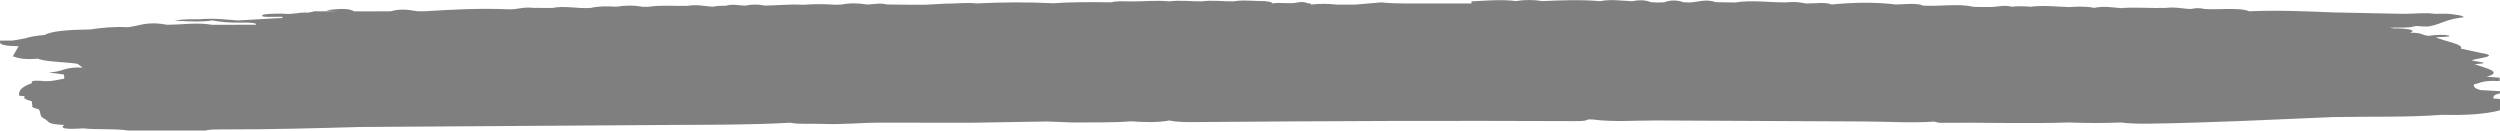
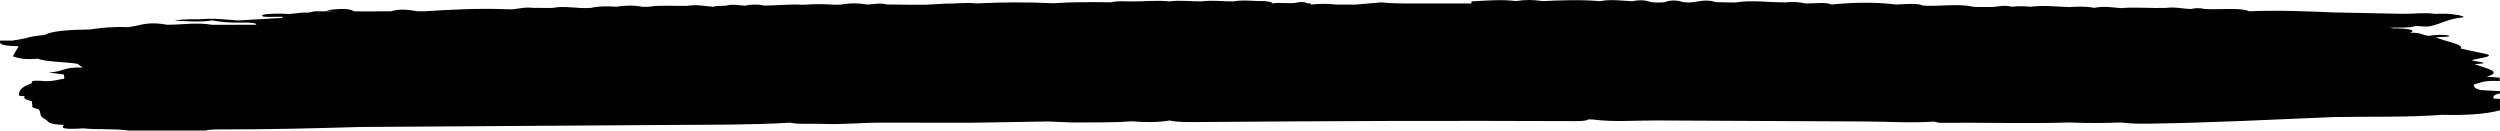
<svg xmlns="http://www.w3.org/2000/svg" preserveAspectRatio="none" viewBox="152.958 473.89 500 26.109">
  <defs />
  <text style="font-size: 36; font-family: Roboto; white-space: pre;" transform="matrix(1, 0, 0, 1, 833.4682, 435.3383)" />
  <g id="change1_1" transform="matrix(1, 0, 0, 1, 622.0682, 256.5235)">
-     <path d="M 30.83 233.58 C 30.83 233.356 30.83 233.13 30.83 232.906 C 29.96 232.839 29.09 232.773 28.21 232.706 C 31.67 231.75 28.01 231.003 25.8 230.215 C 25.8 230.215 25.8 230.215 25.8 230.215 C 30.72 229.875 23.95 229.622 25.58 229.308 C 25.58 229.308 25.58 229.308 25.58 229.308 C 27.26 228.896 30.74 228.544 27.06 227.952 C 25.72 227.664 24.39 227.377 23.06 227.09 C 23.06 227.09 23.06 227.09 23.06 227.09 C 23.74 226.173 19.5 225.588 18.06 224.814 C 19.26 224.776 21.3 224.713 20.72 224.507 C 19.9 224.219 17.98 224.319 16.62 224.532 C 16.62 224.532 16.62 224.532 16.62 224.532 C 15.08 224.376 15.42 223.877 12.87 223.907 C 13.56 223.682 13.64 223.462 12.75 223.246 C 12.08 223.118 11.26 223.047 10.26 223.036 C 10.06 223.038 9.87 223.043 9.68 223.048 C 9.43 222.99 9.14 222.94 8.81 222.896 C 10.19 222.887 11.6 222.915 12.92 222.813 C 13.32 222.729 13.72 222.644 14.12 222.56 C 15.06 222.585 16.05 222.79 16.94 222.596 C 19.47 222.047 19.96 221.263 23.56 220.818 C 23.86 220.782 23.19 220.407 21.9 220.294 C 21.9 220.294 21.9 220.294 21.9 220.294 C 20.81 220.058 19.38 220.093 17.93 220.138 C 17.93 220.138 17.93 220.138 17.93 220.138 C 17.93 220.138 17.93 220.138 17.93 220.138 C 15.8 219.834 13.66 220.15 11.53 220.133 C 11.53 220.133 11.53 220.133 11.53 220.133 C 6.84 220.036 2.14 219.942 -2.55 219.846 C -2.55 219.846 -2.55 219.846 -2.55 219.846 C -8.05 219.617 -13.55 219.375 -19.26 219.624 C -19.26 219.624 -19.26 219.624 -19.26 219.624 C -21.12 218.8 -25.33 219.366 -28.23 219.158 C -29.15 218.925 -30.05 218.965 -30.92 219.166 C -30.92 219.166 -30.92 219.166 -30.92 219.166 C -32.66 219.129 -33.87 218.7 -36.01 218.953 C -36.01 218.953 -36.01 218.953 -36.01 218.953 C -38.98 219.046 -42.01 218.744 -44.96 218.993 C -44.96 218.993 -44.96 218.993 -44.96 218.993 C -44.96 218.993 -44.96 218.993 -44.96 218.993 C -46.69 218.844 -48.37 218.543 -50.28 218.939 C -50.28 218.939 -50.28 218.939 -50.28 218.939 C -51.69 218.635 -53.43 218.655 -55.28 218.784 C -57.85 218.703 -60.34 218.383 -63.03 218.714 C -63.03 218.714 -63.03 218.714 -63.03 218.714 C -64.27 218.59 -65.51 218.578 -66.76 218.711 C -68.24 218.331 -69.37 218.68 -70.62 218.767 C -70.62 218.767 -70.62 218.767 -70.62 218.767 C -70.62 218.767 -70.62 218.767 -70.62 218.767 C -71.51 218.767 -72.39 218.769 -73.28 218.769 C -73.69 218.749 -74.1 218.734 -74.51 218.721 C -74.51 218.721 -74.51 218.721 -74.51 218.721 C -77.37 218.021 -81.29 218.706 -84.52 218.485 C -84.52 218.485 -84.52 218.485 -84.52 218.485 C -85.67 217.923 -87.97 218.22 -89.92 218.265 C -89.92 218.265 -89.92 218.265 -89.92 218.265 C -94.22 217.755 -98.51 217.847 -102.81 218.268 C -103.92 217.727 -106.2 218.09 -107.98 218.061 C -109.02 217.861 -110.03 217.644 -111.81 217.842 C -111.81 217.842 -111.81 217.842 -111.81 217.842 C -115.24 217.894 -118.71 217.308 -122.1 217.868 C -123.37 217.846 -124.65 217.824 -125.92 217.802 C -127.94 217.108 -129.45 217.758 -131.17 217.863 C -131.56 217.844 -131.96 217.83 -132.37 217.821 C -133.69 217.368 -135 217.327 -136.27 217.826 C -136.7 217.842 -137.13 217.856 -137.57 217.871 C -137.57 217.871 -137.57 217.871 -137.57 217.871 C -137.57 217.871 -137.57 217.871 -137.57 217.871 C -137.99 217.852 -138.4 217.833 -138.82 217.816 C -138.82 217.816 -138.82 217.816 -138.82 217.816 C -139.74 217.534 -140.59 217.208 -142.68 217.616 C -144.82 217.511 -146.95 217.172 -149.12 217.606 C -152.94 217.253 -156.79 217.423 -160.63 217.59 C -162.38 217.295 -164.14 217.293 -165.92 217.58 C -165.92 217.58 -165.92 217.58 -165.92 217.58 C -168.97 217.204 -171.88 217.505 -174.82 217.641 C -174.82 217.779 -174.82 217.915 -174.81 218.054 C -174.8 218.056 -174.8 218.059 -174.79 218.061 C -174.8 218.061 -174.8 218.061 -174.81 218.061 C -174.81 218.061 -174.81 218.054 -174.81 218.054 C -177.82 218.054 -180.82 218.054 -183.83 218.054 L -183.82 218.063 C -186.86 218.033 -190.02 218.156 -192.82 217.839 C -193.67 217.912 -194.53 217.987 -195.38 218.061 C -196.24 218.135 -197.09 218.206 -197.95 218.28 C -197.95 218.28 -197.95 218.285 -197.95 218.285 C -198.81 218.287 -199.66 218.288 -200.52 218.29 C -200.52 218.29 -200.52 218.29 -200.52 218.29 C -200.95 218.288 -201.37 218.287 -201.8 218.285 C -203.52 218.082 -205.23 218.08 -206.95 218.285 C -206.95 218.285 -206.95 218.285 -206.95 218.285 C -206.95 218.285 -206.95 218.285 -206.95 218.285 C -206.95 218.285 -206.95 218.285 -206.95 218.285 C -206.95 218.21 -206.95 218.136 -206.95 218.061 C -208.12 218.094 -207.79 217.602 -209.53 217.837 C -210.78 218.233 -213.28 217.758 -214.66 218.061 C -214.72 217.885 -214.8 217.713 -215.94 217.637 C -215.94 217.637 -215.94 217.637 -215.94 217.637 C -215.94 217.637 -215.94 217.637 -215.94 217.637 C -215.94 217.637 -216 217.58 -216 217.58 C -218.11 217.646 -220.36 217.271 -222.38 217.642 C -224.52 217.688 -226.65 217.341 -228.79 217.642 C -228.79 217.642 -228.79 217.642 -228.79 217.642 C -230.95 217.672 -233.12 217.353 -235.28 217.644 C -237.85 217.363 -240.42 217.7 -242.99 217.648 C -242.99 217.648 -242.99 217.648 -242.99 217.648 C -244.38 217.63 -245.9 217.532 -246.81 217.828 C -246.81 217.828 -246.81 217.828 -246.81 217.828 C -250.76 217.775 -254.69 217.749 -258.46 218.019 C -258.46 218.019 -258.46 218.019 -258.46 218.019 C -263.59 217.77 -268.7 217.798 -273.79 218.049 C -275.97 217.819 -278.01 218.128 -280.14 218.099 C -280.14 218.099 -280.14 218.099 -280.14 218.099 C -281.45 218.171 -282.77 218.245 -284.08 218.317 C -284.08 218.317 -284.08 218.317 -284.08 218.317 C -284.92 218.319 -285.76 218.319 -286.6 218.32 C -286.6 218.32 -286.6 218.32 -286.6 218.32 C -288.31 218.301 -290.02 218.281 -291.73 218.262 C -291.73 218.262 -291.73 218.262 -291.73 218.262 C -293.06 217.892 -294.31 218.233 -295.6 218.274 C -295.6 218.274 -295.6 218.274 -295.6 218.274 C -297.36 217.985 -299.11 217.939 -300.85 218.28 C -300.85 218.28 -300.85 218.28 -300.85 218.28 C -301.28 218.292 -301.71 218.305 -302.15 218.315 C -302.15 218.315 -302.15 218.315 -302.15 218.315 C -302.15 218.315 -302.15 218.315 -302.15 218.315 C -304.27 218.151 -306.38 218.159 -308.48 218.324 C -308.48 218.324 -308.48 218.324 -308.48 218.324 C -311.19 218.156 -313.58 218.466 -316.16 218.483 C -317.5 218.199 -318.81 218.222 -320.07 218.498 C -321.35 218.468 -322.66 218.099 -323.9 218.509 C -324.92 218.519 -325.94 218.532 -326.5 218.72 C -328.19 218.621 -329.51 218.203 -331.7 218.538 C -331.7 218.538 -331.7 218.538 -331.7 218.538 C -334.26 218.6 -337.06 218.343 -339.37 218.721 C -339.37 218.721 -339.37 218.721 -339.37 218.721 C -339.77 218.734 -340.18 218.737 -340.58 218.734 C -342.29 218.395 -344.05 218.427 -345.85 218.711 C -345.85 218.711 -345.85 218.711 -345.85 218.711 C -347.85 218.578 -349.59 218.616 -350.9 218.942 C -353.46 219.17 -356.08 218.443 -358.63 218.954 C -358.63 218.954 -358.63 218.954 -358.63 218.954 C -359.9 218.951 -361.17 218.946 -362.44 218.942 C -362.44 218.942 -362.44 218.942 -362.44 218.942 C -364.78 218.685 -365.54 219.352 -367.67 219.217 C -367.67 219.217 -367.67 219.217 -367.67 219.217 C -373.52 218.981 -378.94 219.298 -384.34 219.625 C -384.76 219.632 -385.18 219.632 -385.6 219.625 C -385.6 219.625 -385.6 219.625 -385.6 219.625 C -387.37 219.315 -389.13 219.061 -390.91 219.624 C -390.91 219.624 -390.91 219.624 -390.91 219.624 C -392.57 219.632 -394.22 219.641 -395.88 219.65 C -395.88 219.65 -395.88 219.65 -395.88 219.65 C -396.68 219.642 -397.49 219.635 -398.29 219.628 C -398.29 219.628 -398.29 219.628 -398.29 219.628 C -399.33 218.951 -401.49 219.126 -403.79 219.408 C -403.17 219.66 -401.92 219.548 -400.85 219.545 C -402.61 219.598 -404.35 219.662 -406.16 219.62 C -406.6 219.711 -407.03 219.803 -407.47 219.892 C -407.47 219.892 -407.47 219.892 -407.47 219.892 C -407.47 219.892 -407.47 219.892 -407.47 219.892 C -409.43 219.769 -410.5 220.335 -412.61 220.097 C -414.64 220.075 -416.95 220.152 -416.68 220.553 C -416.44 220.899 -414 220.667 -412.57 220.724 C -412.62 220.808 -412.66 220.892 -412.7 220.976 C -412.7 220.976 -412.7 220.976 -412.7 220.976 C -413.08 220.979 -413.45 220.992 -413.81 221.011 C -413.81 221.011 -413.81 221.011 -413.81 221.011 C -416.37 221.16 -418.94 221.311 -421.5 221.459 C -421.5 221.459 -421.5 221.459 -421.5 221.459 C -423.98 221.282 -426.32 220.955 -429.24 221.226 C -430.71 221.219 -432.3 221.151 -434.19 221.495 C -431.05 221.649 -428.85 221.808 -426.64 221.442 C -426.64 221.442 -426.64 221.442 -426.64 221.442 C -425.03 221.75 -423.24 221.957 -420.65 221.893 C -419.01 221.854 -417.72 221.959 -417.88 222.316 C -417.88 222.316 -417.88 222.316 -417.88 222.316 C -420.83 222.32 -423.77 222.321 -426.72 222.325 C -426.72 222.325 -426.72 222.325 -426.72 222.325 C -429.7 221.797 -432.72 222.328 -435.72 222.316 C -438.68 221.747 -440.37 222.167 -442.09 222.567 C -442.09 222.567 -442.09 222.567 -442.09 222.567 C -442.09 222.567 -442.09 222.567 -442.09 222.567 C -442.54 222.647 -443 222.726 -443.45 222.806 C -443.45 222.806 -443.45 222.806 -443.45 222.806 C -443.45 222.806 -443.45 222.806 -443.45 222.806 C -446.57 222.67 -448.91 222.929 -451.11 223.262 C -451.11 223.262 -451.11 223.262 -451.11 223.262 C -455.37 223.313 -458.85 223.56 -460.16 224.359 C -460.16 224.359 -460.16 224.359 -460.16 224.359 C -461.87 224.506 -463.19 224.723 -464.02 225.026 C -464.02 225.026 -464.02 225.026 -464.02 225.026 C -464.87 225.179 -465.72 225.331 -466.57 225.484 C -467.41 225.485 -468.24 225.485 -469.08 225.487 C -469.12 225.991 -469.54 226.532 -465.39 226.615 C -465.78 227.288 -466.16 227.961 -466.55 228.633 C -465.45 228.983 -464.4 229.348 -461.5 229.099 C -461.5 229.099 -461.5 229.099 -461.5 229.099 C -460.15 229.745 -456.01 229.737 -453.59 230.13 C -453.59 230.13 -453.59 230.13 -453.59 230.13 C -453.59 230.13 -453.59 230.13 -453.6 230.131 C -453.26 230.382 -452.92 230.63 -452.58 230.879 C -452.58 230.879 -452.58 230.879 -452.58 230.879 C -456.72 230.76 -456.1 231.694 -459.28 231.841 C -459.67 231.859 -457.33 232.102 -456.35 232.261 C -456.35 232.261 -456.35 232.261 -456.35 232.261 C -456.31 232.482 -456.28 232.701 -456.24 232.921 C -456.24 232.921 -456.24 232.921 -456.24 232.921 C -456.24 232.921 -456.24 232.921 -456.24 232.921 C -456.28 232.989 -456.31 233.057 -456.32 233.123 C -457.63 233.272 -458.13 233.621 -460.14 233.596 C -463.25 233.314 -462.67 233.731 -462.76 234.022 C -462.76 234.022 -462.76 234.022 -462.76 234.022 C -465.06 234.803 -465.39 235.648 -465.29 236.505 C -464.91 236.56 -464.53 236.594 -464.14 236.601 C -464.59 236.979 -463.91 237.314 -462.74 237.629 C -462.71 237.929 -462.68 238.228 -462.64 238.527 C -462.85 238.787 -462.31 239.006 -461.4 239.202 C -460.76 239.875 -461.46 240.575 -460.04 241.234 C -459.26 241.657 -459.87 242.219 -456.29 242.352 C -456.27 242.349 -456.25 242.343 -456.22 242.339 C -456.22 242.342 -456.22 242.343 -456.22 242.345 C -456.22 242.345 -456.22 242.345 -456.22 242.345 C -456.22 242.345 -456.29 242.352 -456.29 242.352 C -456.94 242.909 -456.79 243.329 -452.47 243.037 C -452.47 243.037 -452.47 243.037 -452.47 243.037 C -449.72 243.349 -446 243.047 -443.44 243.476 C -442.58 243.476 -441.73 243.476 -440.87 243.476 C -440.44 243.476 -440.01 243.476 -439.58 243.476 C -437.87 243.476 -436.15 243.476 -434.44 243.476 C -432.3 243.476 -430.16 243.476 -428.01 243.476 C -427.05 243.205 -425.49 243.245 -424.04 243.247 C -414.98 243.257 -406.06 243.023 -397.16 242.765 C -376.59 242.63 -356.02 242.495 -335.45 242.359 C -327.26 242.304 -319.01 242.368 -311.07 241.908 C -311.07 241.908 -311.07 241.908 -311.07 241.908 C -309.3 242.292 -306.77 242.04 -304.67 242.145 C -304.67 242.145 -304.67 242.145 -304.67 242.145 C -300.62 242.316 -296.99 241.894 -293.06 241.898 C -287.07 241.905 -281.09 241.912 -275.1 241.917 C -269.94 241.832 -264.79 241.746 -259.63 241.662 C -257.93 241.73 -256.22 241.797 -254.52 241.865 C -254.52 241.865 -254.52 241.865 -254.52 241.865 C -250.62 241.814 -246.61 241.929 -242.87 241.627 C -242.87 241.627 -242.87 241.627 -242.87 241.627 C -242.87 241.627 -242.87 241.627 -242.87 241.627 C -240.13 241.839 -237.5 241.881 -235.19 241.462 C -235.19 241.462 -235.19 241.462 -235.19 241.462 C -233.81 241.8 -231.91 241.793 -229.75 241.777 C -216.47 241.684 -203.18 241.586 -189.89 241.551 C -177.95 241.52 -165.99 241.554 -154.05 241.589 C -152.28 241.595 -151.82 241.472 -151.43 241.245 C -151.43 241.245 -151.43 241.245 -151.43 241.245 C -151.12 241.254 -150.81 241.262 -150.51 241.27 C -150.51 241.27 -150.51 241.27 -150.51 241.27 C -146.49 241.814 -142.04 241.438 -137.77 241.459 C -123.93 241.525 -110.09 241.609 -96.25 241.66 C -91.6 241.677 -86.96 242.004 -82.29 241.686 C -82.27 241.672 -82.25 241.66 -82.22 241.646 C -82.21 241.648 -82.19 241.648 -82.18 241.65 C -82.18 241.65 -82.29 241.686 -82.29 241.686 C -81.88 241.771 -81.45 241.931 -81.07 241.928 C -72.46 241.837 -63.82 242.131 -55.23 241.862 C -51.81 242.003 -48.39 242.001 -44.96 241.865 C -44.96 241.865 -44.96 241.865 -44.96 241.865 C -43.3 242.059 -41.5 242.133 -39.5 242.103 C -26.87 241.919 -14.76 241.295 -2.52 240.784 C -2.57 240.773 -2.62 240.763 -2.67 240.752 C -2.62 240.751 -2.58 240.751 -2.53 240.749 C -2.53 240.749 -2.53 240.749 -2.53 240.749 C -2.53 240.749 -2.51 240.784 -2.51 240.784 C 4.77 240.635 12.31 240.865 19.33 240.329 C 24.3 240.463 28.16 240.166 30.89 239.426 C 30.89 239.202 30.89 238.976 30.89 238.752 C 30.89 238.226 30.89 237.703 30.89 237.177 C 30.45 237.109 30.01 237.076 29.57 237.077 C 29.65 236.722 29.35 236.354 30.89 236.052 C 30.89 235.901 30.89 235.752 30.89 235.602 C 29.6 235.528 28.32 235.455 27.03 235.383 C 25.7 235.036 25.58 234.645 25.69 234.248 C 25.69 234.248 25.69 234.248 25.69 234.248 C 25.69 234.248 25.69 234.248 25.69 234.248 C 27.08 233.959 27.37 233.393 30.83 233.58 Z" fill="rgba(0,0,0,0.5)" style="" />
+     <path d="M 30.83 233.58 C 30.83 233.356 30.83 233.13 30.83 232.906 C 29.96 232.839 29.09 232.773 28.21 232.706 C 31.67 231.75 28.01 231.003 25.8 230.215 C 25.8 230.215 25.8 230.215 25.8 230.215 C 30.72 229.875 23.95 229.622 25.58 229.308 C 25.58 229.308 25.58 229.308 25.58 229.308 C 27.26 228.896 30.74 228.544 27.06 227.952 C 25.72 227.664 24.39 227.377 23.06 227.09 C 23.06 227.09 23.06 227.09 23.06 227.09 C 23.74 226.173 19.5 225.588 18.06 224.814 C 19.26 224.776 21.3 224.713 20.72 224.507 C 19.9 224.219 17.98 224.319 16.62 224.532 C 16.62 224.532 16.62 224.532 16.62 224.532 C 15.08 224.376 15.42 223.877 12.87 223.907 C 13.56 223.682 13.64 223.462 12.75 223.246 C 12.08 223.118 11.26 223.047 10.26 223.036 C 10.06 223.038 9.87 223.043 9.68 223.048 C 9.43 222.99 9.14 222.94 8.81 222.896 C 10.19 222.887 11.6 222.915 12.92 222.813 C 13.32 222.729 13.72 222.644 14.12 222.56 C 15.06 222.585 16.05 222.79 16.94 222.596 C 19.47 222.047 19.96 221.263 23.56 220.818 C 23.86 220.782 23.19 220.407 21.9 220.294 C 21.9 220.294 21.9 220.294 21.9 220.294 C 20.81 220.058 19.38 220.093 17.93 220.138 C 17.93 220.138 17.93 220.138 17.93 220.138 C 17.93 220.138 17.93 220.138 17.93 220.138 C 15.8 219.834 13.66 220.15 11.53 220.133 C 11.53 220.133 11.53 220.133 11.53 220.133 C 6.84 220.036 2.14 219.942 -2.55 219.846 C -2.55 219.846 -2.55 219.846 -2.55 219.846 C -8.05 219.617 -13.55 219.375 -19.26 219.624 C -19.26 219.624 -19.26 219.624 -19.26 219.624 C -21.12 218.8 -25.33 219.366 -28.23 219.158 C -29.15 218.925 -30.05 218.965 -30.92 219.166 C -30.92 219.166 -30.92 219.166 -30.92 219.166 C -32.66 219.129 -33.87 218.7 -36.01 218.953 C -36.01 218.953 -36.01 218.953 -36.01 218.953 C -38.98 219.046 -42.01 218.744 -44.96 218.993 C -44.96 218.993 -44.96 218.993 -44.96 218.993 C -44.96 218.993 -44.96 218.993 -44.96 218.993 C -46.69 218.844 -48.37 218.543 -50.28 218.939 C -50.28 218.939 -50.28 218.939 -50.28 218.939 C -51.69 218.635 -53.43 218.655 -55.28 218.784 C -57.85 218.703 -60.34 218.383 -63.03 218.714 C -63.03 218.714 -63.03 218.714 -63.03 218.714 C -64.27 218.59 -65.51 218.578 -66.76 218.711 C -68.24 218.331 -69.37 218.68 -70.62 218.767 C -70.62 218.767 -70.62 218.767 -70.62 218.767 C -70.62 218.767 -70.62 218.767 -70.62 218.767 C -71.51 218.767 -72.39 218.769 -73.28 218.769 C -73.69 218.749 -74.1 218.734 -74.51 218.721 C -74.51 218.721 -74.51 218.721 -74.51 218.721 C -77.37 218.021 -81.29 218.706 -84.52 218.485 C -84.52 218.485 -84.52 218.485 -84.52 218.485 C -85.67 217.923 -87.97 218.22 -89.92 218.265 C -89.92 218.265 -89.92 218.265 -89.92 218.265 C -94.22 217.755 -98.51 217.847 -102.81 218.268 C -103.92 217.727 -106.2 218.09 -107.98 218.061 C -109.02 217.861 -110.03 217.644 -111.81 217.842 C -111.81 217.842 -111.81 217.842 -111.81 217.842 C -115.24 217.894 -118.71 217.308 -122.1 217.868 C -123.37 217.846 -124.65 217.824 -125.92 217.802 C -127.94 217.108 -129.45 217.758 -131.17 217.863 C -131.56 217.844 -131.96 217.83 -132.37 217.821 C -133.69 217.368 -135 217.327 -136.27 217.826 C -136.7 217.842 -137.13 217.856 -137.57 217.871 C -137.57 217.871 -137.57 217.871 -137.57 217.871 C -137.57 217.871 -137.57 217.871 -137.57 217.871 C -137.99 217.852 -138.4 217.833 -138.82 217.816 C -138.82 217.816 -138.82 217.816 -138.82 217.816 C -139.74 217.534 -140.59 217.208 -142.68 217.616 C -144.82 217.511 -146.95 217.172 -149.12 217.606 C -152.94 217.253 -156.79 217.423 -160.63 217.59 C -162.38 217.295 -164.14 217.293 -165.92 217.58 C -165.92 217.58 -165.92 217.58 -165.92 217.58 C -168.97 217.204 -171.88 217.505 -174.82 217.641 C -174.82 217.779 -174.82 217.915 -174.81 218.054 C -174.8 218.056 -174.8 218.059 -174.79 218.061 C -174.8 218.061 -174.8 218.061 -174.81 218.061 C -174.81 218.061 -174.81 218.054 -174.81 218.054 C -177.82 218.054 -180.82 218.054 -183.83 218.054 L -183.82 218.063 C -186.86 218.033 -190.02 218.156 -192.82 217.839 C -193.67 217.912 -194.53 217.987 -195.38 218.061 C -196.24 218.135 -197.09 218.206 -197.95 218.28 C -197.95 218.28 -197.95 218.285 -197.95 218.285 C -198.81 218.287 -199.66 218.288 -200.52 218.29 C -200.52 218.29 -200.52 218.29 -200.52 218.29 C -200.95 218.288 -201.37 218.287 -201.8 218.285 C -203.52 218.082 -205.23 218.08 -206.95 218.285 C -206.95 218.285 -206.95 218.285 -206.95 218.285 C -206.95 218.285 -206.95 218.285 -206.95 218.285 C -206.95 218.285 -206.95 218.285 -206.95 218.285 C -206.95 218.21 -206.95 218.136 -206.95 218.061 C -208.12 218.094 -207.79 217.602 -209.53 217.837 C -210.78 218.233 -213.28 217.758 -214.66 218.061 C -214.72 217.885 -214.8 217.713 -215.94 217.637 C -215.94 217.637 -215.94 217.637 -215.94 217.637 C -215.94 217.637 -215.94 217.637 -215.94 217.637 C -215.94 217.637 -216 217.58 -216 217.58 C -218.11 217.646 -220.36 217.271 -222.38 217.642 C -224.52 217.688 -226.65 217.341 -228.79 217.642 C -228.79 217.642 -228.79 217.642 -228.79 217.642 C -230.95 217.672 -233.12 217.353 -235.28 217.644 C -237.85 217.363 -240.42 217.7 -242.99 217.648 C -242.99 217.648 -242.99 217.648 -242.99 217.648 C -244.38 217.63 -245.9 217.532 -246.81 217.828 C -246.81 217.828 -246.81 217.828 -246.81 217.828 C -250.76 217.775 -254.69 217.749 -258.46 218.019 C -258.46 218.019 -258.46 218.019 -258.46 218.019 C -263.59 217.77 -268.7 217.798 -273.79 218.049 C -275.97 217.819 -278.01 218.128 -280.14 218.099 C -280.14 218.099 -280.14 218.099 -280.14 218.099 C -281.45 218.171 -282.77 218.245 -284.08 218.317 C -284.08 218.317 -284.08 218.317 -284.08 218.317 C -284.92 218.319 -285.76 218.319 -286.6 218.32 C -286.6 218.32 -286.6 218.32 -286.6 218.32 C -288.31 218.301 -290.02 218.281 -291.73 218.262 C -291.73 218.262 -291.73 218.262 -291.73 218.262 C -293.06 217.892 -294.31 218.233 -295.6 218.274 C -295.6 218.274 -295.6 218.274 -295.6 218.274 C -297.36 217.985 -299.11 217.939 -300.85 218.28 C -300.85 218.28 -300.85 218.28 -300.85 218.28 C -301.28 218.292 -301.71 218.305 -302.15 218.315 C -302.15 218.315 -302.15 218.315 -302.15 218.315 C -302.15 218.315 -302.15 218.315 -302.15 218.315 C -304.27 218.151 -306.38 218.159 -308.48 218.324 C -308.48 218.324 -308.48 218.324 -308.48 218.324 C -311.19 218.156 -313.58 218.466 -316.16 218.483 C -317.5 218.199 -318.81 218.222 -320.07 218.498 C -321.35 218.468 -322.66 218.099 -323.9 218.509 C -324.92 218.519 -325.94 218.532 -326.5 218.72 C -328.19 218.621 -329.51 218.203 -331.7 218.538 C -331.7 218.538 -331.7 218.538 -331.7 218.538 C -334.26 218.6 -337.06 218.343 -339.37 218.721 C -339.37 218.721 -339.37 218.721 -339.37 218.721 C -339.77 218.734 -340.18 218.737 -340.58 218.734 C -342.29 218.395 -344.05 218.427 -345.85 218.711 C -345.85 218.711 -345.85 218.711 -345.85 218.711 C -347.85 218.578 -349.59 218.616 -350.9 218.942 C -353.46 219.17 -356.08 218.443 -358.63 218.954 C -358.63 218.954 -358.63 218.954 -358.63 218.954 C -359.9 218.951 -361.17 218.946 -362.44 218.942 C -362.44 218.942 -362.44 218.942 -362.44 218.942 C -364.78 218.685 -365.54 219.352 -367.67 219.217 C -367.67 219.217 -367.67 219.217 -367.67 219.217 C -373.52 218.981 -378.94 219.298 -384.34 219.625 C -384.76 219.632 -385.18 219.632 -385.6 219.625 C -385.6 219.625 -385.6 219.625 -385.6 219.625 C -387.37 219.315 -389.13 219.061 -390.91 219.624 C -390.91 219.624 -390.91 219.624 -390.91 219.624 C -392.57 219.632 -394.22 219.641 -395.88 219.65 C -395.88 219.65 -395.88 219.65 -395.88 219.65 C -396.68 219.642 -397.49 219.635 -398.29 219.628 C -398.29 219.628 -398.29 219.628 -398.29 219.628 C -399.33 218.951 -401.49 219.126 -403.79 219.408 C -403.17 219.66 -401.92 219.548 -400.85 219.545 C -402.61 219.598 -404.35 219.662 -406.16 219.62 C -406.6 219.711 -407.03 219.803 -407.47 219.892 C -407.47 219.892 -407.47 219.892 -407.47 219.892 C -407.47 219.892 -407.47 219.892 -407.47 219.892 C -409.43 219.769 -410.5 220.335 -412.61 220.097 C -414.64 220.075 -416.95 220.152 -416.68 220.553 C -416.44 220.899 -414 220.667 -412.57 220.724 C -412.62 220.808 -412.66 220.892 -412.7 220.976 C -412.7 220.976 -412.7 220.976 -412.7 220.976 C -413.08 220.979 -413.45 220.992 -413.81 221.011 C -413.81 221.011 -413.81 221.011 -413.81 221.011 C -416.37 221.16 -418.94 221.311 -421.5 221.459 C -421.5 221.459 -421.5 221.459 -421.5 221.459 C -423.98 221.282 -426.32 220.955 -429.24 221.226 C -430.71 221.219 -432.3 221.151 -434.19 221.495 C -431.05 221.649 -428.85 221.808 -426.64 221.442 C -426.64 221.442 -426.64 221.442 -426.64 221.442 C -425.03 221.75 -423.24 221.957 -420.65 221.893 C -419.01 221.854 -417.72 221.959 -417.88 222.316 C -417.88 222.316 -417.88 222.316 -417.88 222.316 C -420.83 222.32 -423.77 222.321 -426.72 222.325 C -426.72 222.325 -426.72 222.325 -426.72 222.325 C -429.7 221.797 -432.72 222.328 -435.72 222.316 C -438.68 221.747 -440.37 222.167 -442.09 222.567 C -442.09 222.567 -442.09 222.567 -442.09 222.567 C -442.09 222.567 -442.09 222.567 -442.09 222.567 C -442.54 222.647 -443 222.726 -443.45 222.806 C -443.45 222.806 -443.45 222.806 -443.45 222.806 C -443.45 222.806 -443.45 222.806 -443.45 222.806 C -446.57 222.67 -448.91 222.929 -451.11 223.262 C -451.11 223.262 -451.11 223.262 -451.11 223.262 C -455.37 223.313 -458.85 223.56 -460.16 224.359 C -460.16 224.359 -460.16 224.359 -460.16 224.359 C -461.87 224.506 -463.19 224.723 -464.02 225.026 C -464.02 225.026 -464.02 225.026 -464.02 225.026 C -464.87 225.179 -465.72 225.331 -466.57 225.484 C -467.41 225.485 -468.24 225.485 -469.08 225.487 C -469.12 225.991 -469.54 226.532 -465.39 226.615 C -465.78 227.288 -466.16 227.961 -466.55 228.633 C -465.45 228.983 -464.4 229.348 -461.5 229.099 C -461.5 229.099 -461.5 229.099 -461.5 229.099 C -460.15 229.745 -456.01 229.737 -453.59 230.13 C -453.59 230.13 -453.59 230.13 -453.59 230.13 C -453.59 230.13 -453.59 230.13 -453.6 230.131 C -453.26 230.382 -452.92 230.63 -452.58 230.879 C -452.58 230.879 -452.58 230.879 -452.58 230.879 C -456.72 230.76 -456.1 231.694 -459.28 231.841 C -459.67 231.859 -457.33 232.102 -456.35 232.261 C -456.35 232.261 -456.35 232.261 -456.35 232.261 C -456.31 232.482 -456.28 232.701 -456.24 232.921 C -456.24 232.921 -456.24 232.921 -456.24 232.921 C -456.24 232.921 -456.24 232.921 -456.24 232.921 C -456.28 232.989 -456.31 233.057 -456.32 233.123 C -457.63 233.272 -458.13 233.621 -460.14 233.596 C -463.25 233.314 -462.67 233.731 -462.76 234.022 C -462.76 234.022 -462.76 234.022 -462.76 234.022 C -465.06 234.803 -465.39 235.648 -465.29 236.505 C -464.91 236.56 -464.53 236.594 -464.14 236.601 C -464.59 236.979 -463.91 237.314 -462.74 237.629 C -462.71 237.929 -462.68 238.228 -462.64 238.527 C -462.85 238.787 -462.31 239.006 -461.4 239.202 C -460.76 239.875 -461.46 240.575 -460.04 241.234 C -459.26 241.657 -459.87 242.219 -456.29 242.352 C -456.27 242.349 -456.25 242.343 -456.22 242.339 C -456.22 242.342 -456.22 242.343 -456.22 242.345 C -456.22 242.345 -456.22 242.345 -456.22 242.345 C -456.22 242.345 -456.29 242.352 -456.29 242.352 C -456.94 242.909 -456.79 243.329 -452.47 243.037 C -452.47 243.037 -452.47 243.037 -452.47 243.037 C -449.72 243.349 -446 243.047 -443.44 243.476 C -442.58 243.476 -441.73 243.476 -440.87 243.476 C -440.44 243.476 -440.01 243.476 -439.58 243.476 C -437.87 243.476 -436.15 243.476 -434.44 243.476 C -432.3 243.476 -430.16 243.476 -428.01 243.476 C -427.05 243.205 -425.49 243.245 -424.04 243.247 C -414.98 243.257 -406.06 243.023 -397.16 242.765 C -376.59 242.63 -356.02 242.495 -335.45 242.359 C -327.26 242.304 -319.01 242.368 -311.07 241.908 C -311.07 241.908 -311.07 241.908 -311.07 241.908 C -309.3 242.292 -306.77 242.04 -304.67 242.145 C -304.67 242.145 -304.67 242.145 -304.67 242.145 C -300.62 242.316 -296.99 241.894 -293.06 241.898 C -287.07 241.905 -281.09 241.912 -275.1 241.917 C -269.94 241.832 -264.79 241.746 -259.63 241.662 C -257.93 241.73 -256.22 241.797 -254.52 241.865 C -254.52 241.865 -254.52 241.865 -254.52 241.865 C -250.62 241.814 -246.61 241.929 -242.87 241.627 C -242.87 241.627 -242.87 241.627 -242.87 241.627 C -242.87 241.627 -242.87 241.627 -242.87 241.627 C -240.13 241.839 -237.5 241.881 -235.19 241.462 C -235.19 241.462 -235.19 241.462 -235.19 241.462 C -233.81 241.8 -231.91 241.793 -229.75 241.777 C -216.47 241.684 -203.18 241.586 -189.89 241.551 C -177.95 241.52 -165.99 241.554 -154.05 241.589 C -152.28 241.595 -151.82 241.472 -151.43 241.245 C -151.43 241.245 -151.43 241.245 -151.43 241.245 C -151.12 241.254 -150.81 241.262 -150.51 241.27 C -150.51 241.27 -150.51 241.27 -150.51 241.27 C -146.49 241.814 -142.04 241.438 -137.77 241.459 C -123.93 241.525 -110.09 241.609 -96.25 241.66 C -91.6 241.677 -86.96 242.004 -82.29 241.686 C -82.27 241.672 -82.25 241.66 -82.22 241.646 C -82.21 241.648 -82.19 241.648 -82.18 241.65 C -82.18 241.65 -82.29 241.686 -82.29 241.686 C -81.88 241.771 -81.45 241.931 -81.07 241.928 C -72.46 241.837 -63.82 242.131 -55.23 241.862 C -51.81 242.003 -48.39 242.001 -44.96 241.865 C -44.96 241.865 -44.96 241.865 -44.96 241.865 C -43.3 242.059 -41.5 242.133 -39.5 242.103 C -26.87 241.919 -14.76 241.295 -2.52 240.784 C -2.57 240.773 -2.62 240.763 -2.67 240.752 C -2.62 240.751 -2.58 240.751 -2.53 240.749 C -2.53 240.749 -2.53 240.749 -2.53 240.749 C -2.53 240.749 -2.51 240.784 -2.51 240.784 C 4.77 240.635 12.31 240.865 19.33 240.329 C 24.3 240.463 28.16 240.166 30.89 239.426 C 30.89 239.202 30.89 238.976 30.89 238.752 C 30.89 238.226 30.89 237.703 30.89 237.177 C 30.45 237.109 30.01 237.076 29.57 237.077 C 29.65 236.722 29.35 236.354 30.89 236.052 C 30.89 235.901 30.89 235.752 30.89 235.602 C 29.6 235.528 28.32 235.455 27.03 235.383 C 25.7 235.036 25.58 234.645 25.69 234.248 C 25.69 234.248 25.69 234.248 25.69 234.248 C 25.69 234.248 25.69 234.248 25.69 234.248 C 27.08 233.959 27.37 233.393 30.83 233.58 Z" fill="current" style="" />
  </g>
</svg>
